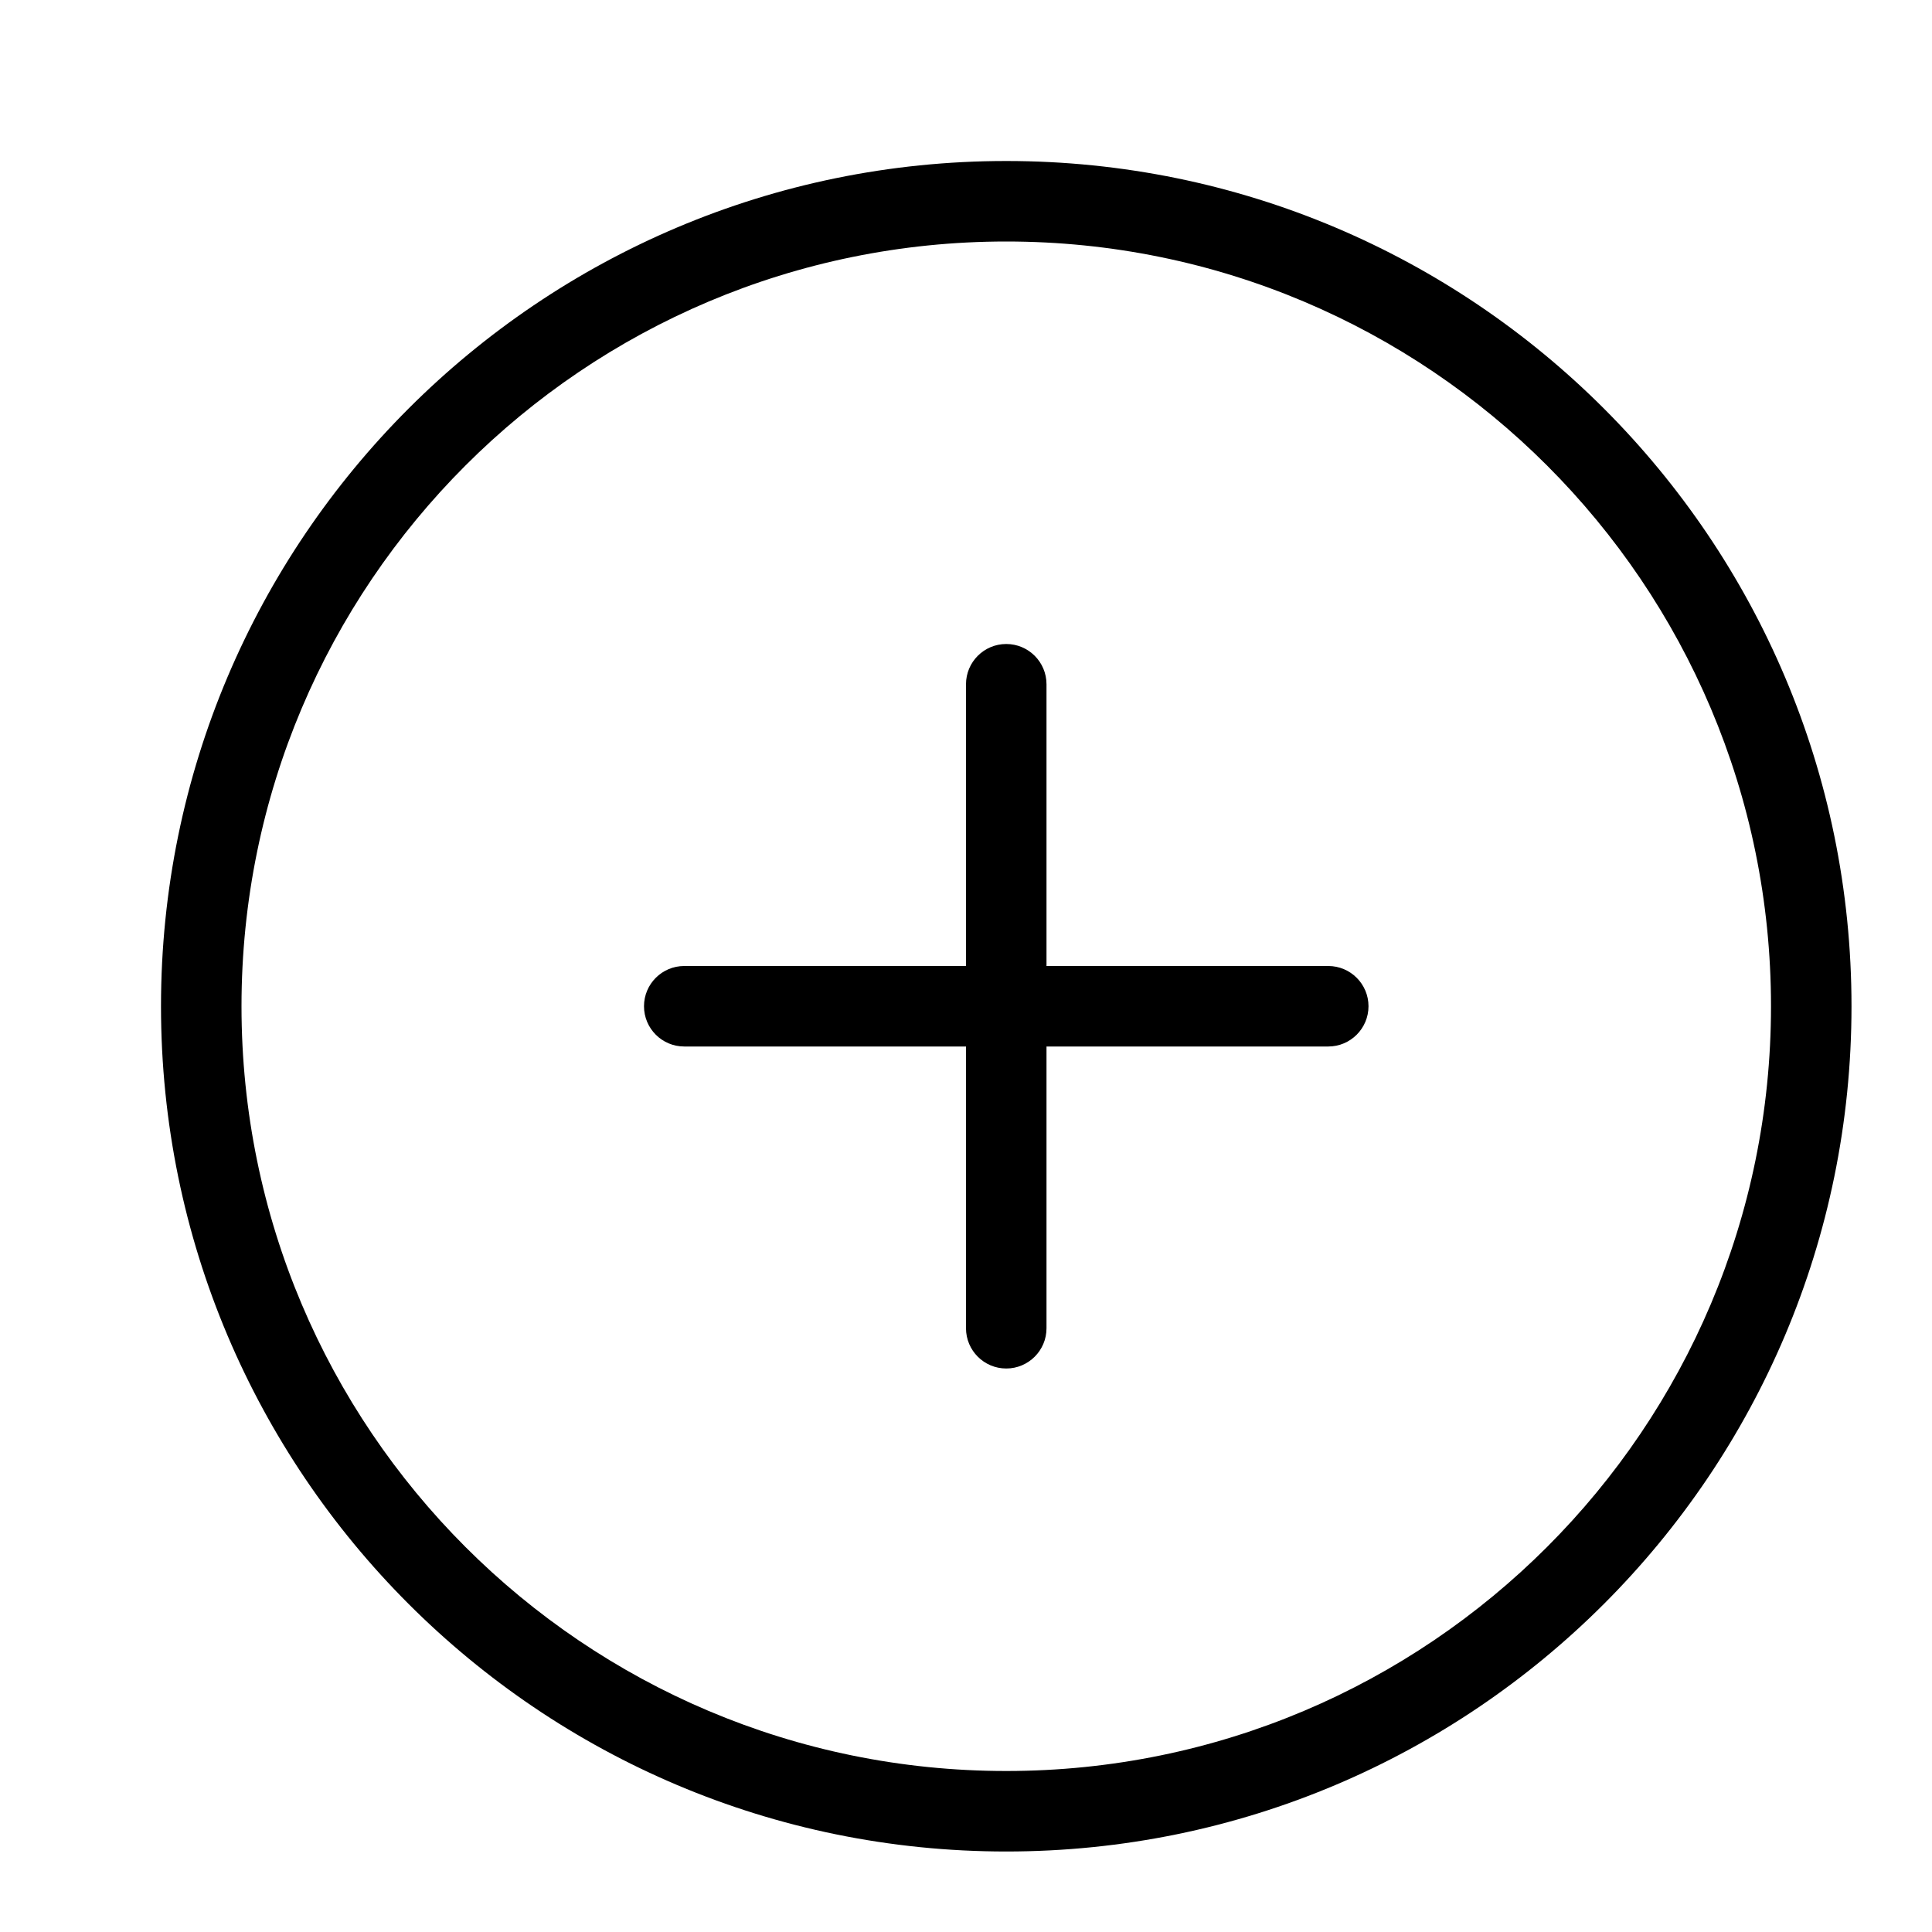
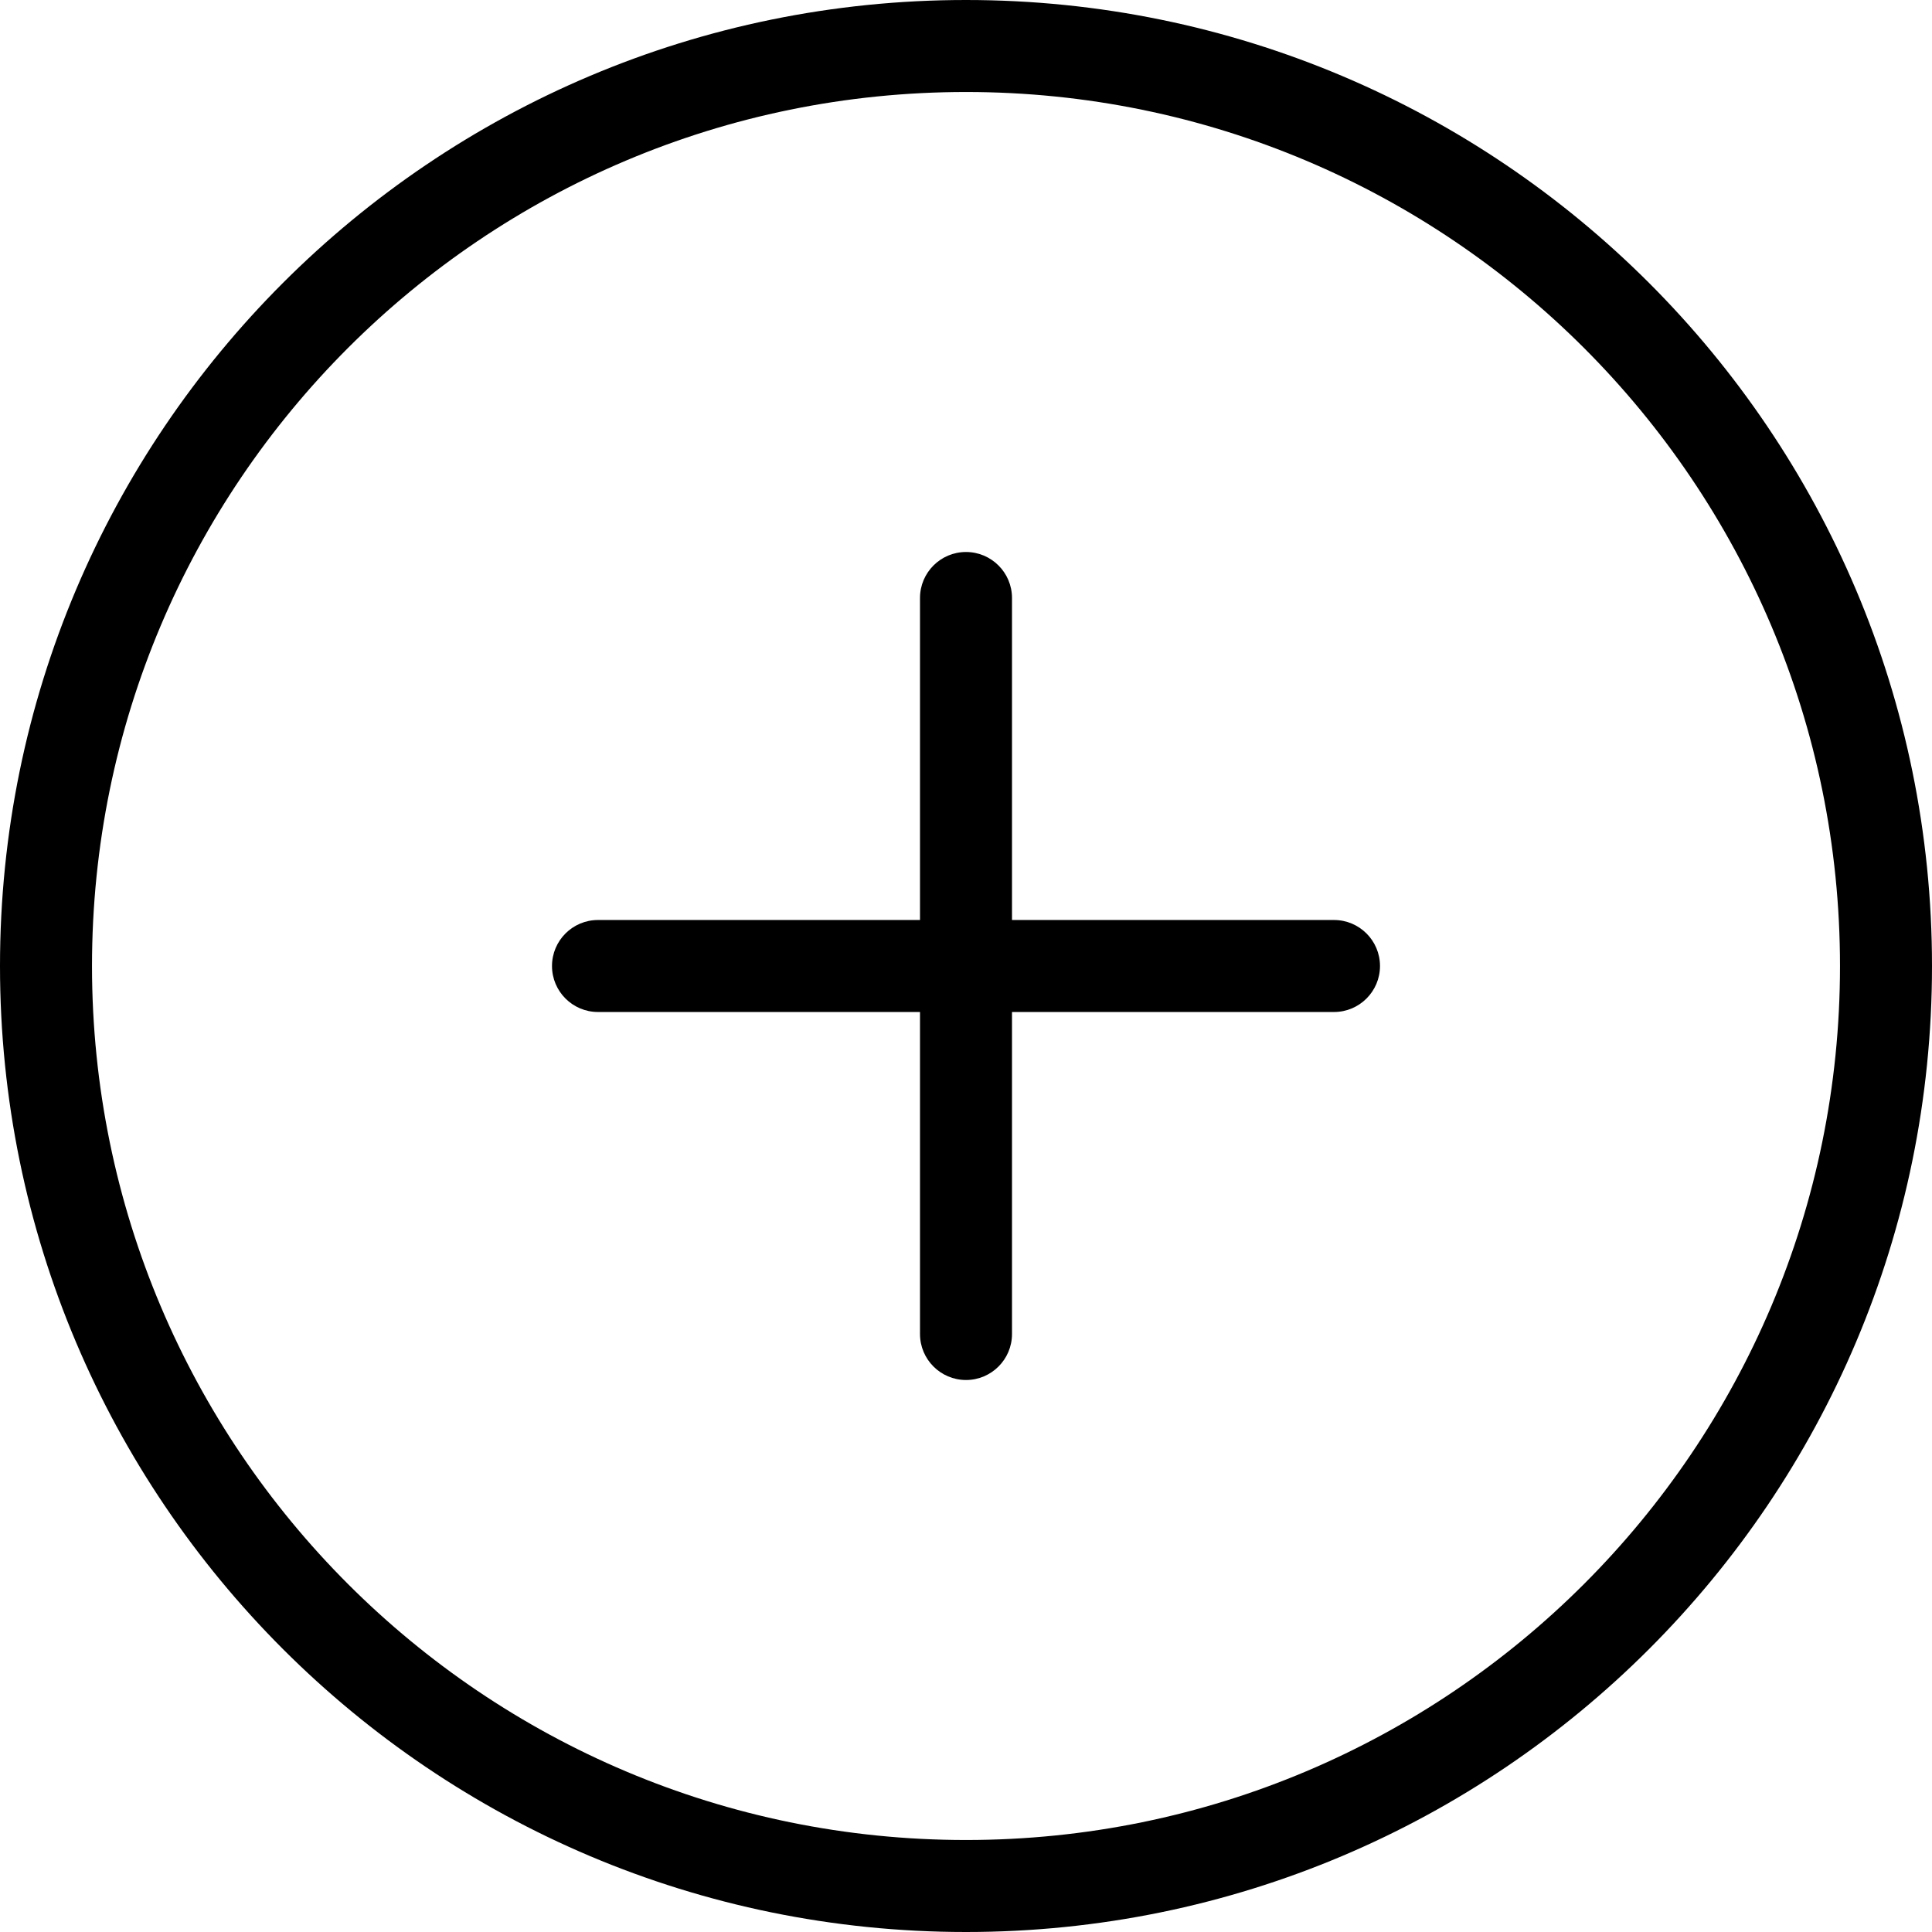
- <svg xmlns="http://www.w3.org/2000/svg" width="24" height="24" viewBox="0 0 24 24">
-   <path d="M13,12 L16.5,12 C16.776,12 17,12.224 17,12.5 C17,12.776 16.776,13 16.5,13 L13,13 L13,16.5 C13,16.776 12.776,17 12.5,17 C12.224,17 12,16.776 12,16.5 L12,13 L8.5,13 C8.224,13 8,12.776 8,12.5 C8,12.224 8.224,12 8.5,12 L12,12 L12,8.5 C12,8.224 12.224,8 12.5,8 C12.776,8 13,8.224 13,8.5 L13,12 Z M12.5,23 C6.701,23 2,18.299 2,12.5 C2,6.701 6.701,2 12.5,2 C18.299,2 23,6.701 23,12.5 C23,18.299 18.299,23 12.5,23 Z M12.5,22 C17.747,22 22,17.747 22,12.5 C22,7.253 17.747,3 12.5,3 C7.253,3 3,7.253 3,12.5 C3,17.747 7.253,22 12.5,22 Z" />
+ <svg xmlns="http://www.w3.org/2000/svg" width="24" height="24" viewBox="1.5 1.5 21 21">
+   <path d="M 12.5 11.5 L 16 11.5 C 16.276 11.5 16.5 11.724 16.5 12 C 16.5 12.276 16.276 12.5 16 12.5 L 12.5 12.5 L 12.5 16 C 12.5 16.276 12.276 16.5 12 16.5 C 11.724 16.5 11.5 16.276 11.5 16 L 11.5 12.5 L 8 12.5 C 7.724 12.5 7.5 12.276 7.5 12 C 7.5 11.724 7.724 11.5 8 11.5 L 11.5 11.5 L 11.5 8 C 11.5 7.724 11.724 7.5 12 7.5 C 12.276 7.5 12.5 7.724 12.5 8 L 12.5 11.5 Z M 12 22.5 C 6.201 22.5 1.5 17.799 1.5 12 C 1.5 6.201 6.201 1.5 12 1.5 C 17.799 1.5 22.5 6.201 22.5 12 C 22.5 17.799 17.799 22.5 12 22.5 Z M 12 21.5 C 17.247 21.5 21.5 17.247 21.5 12 C 21.5 6.753 17.247 2.5 12 2.5 C 6.753 2.5 2.5 6.753 2.5 12 C 2.5 17.247 6.753 21.5 12 21.5 Z" />
</svg>
